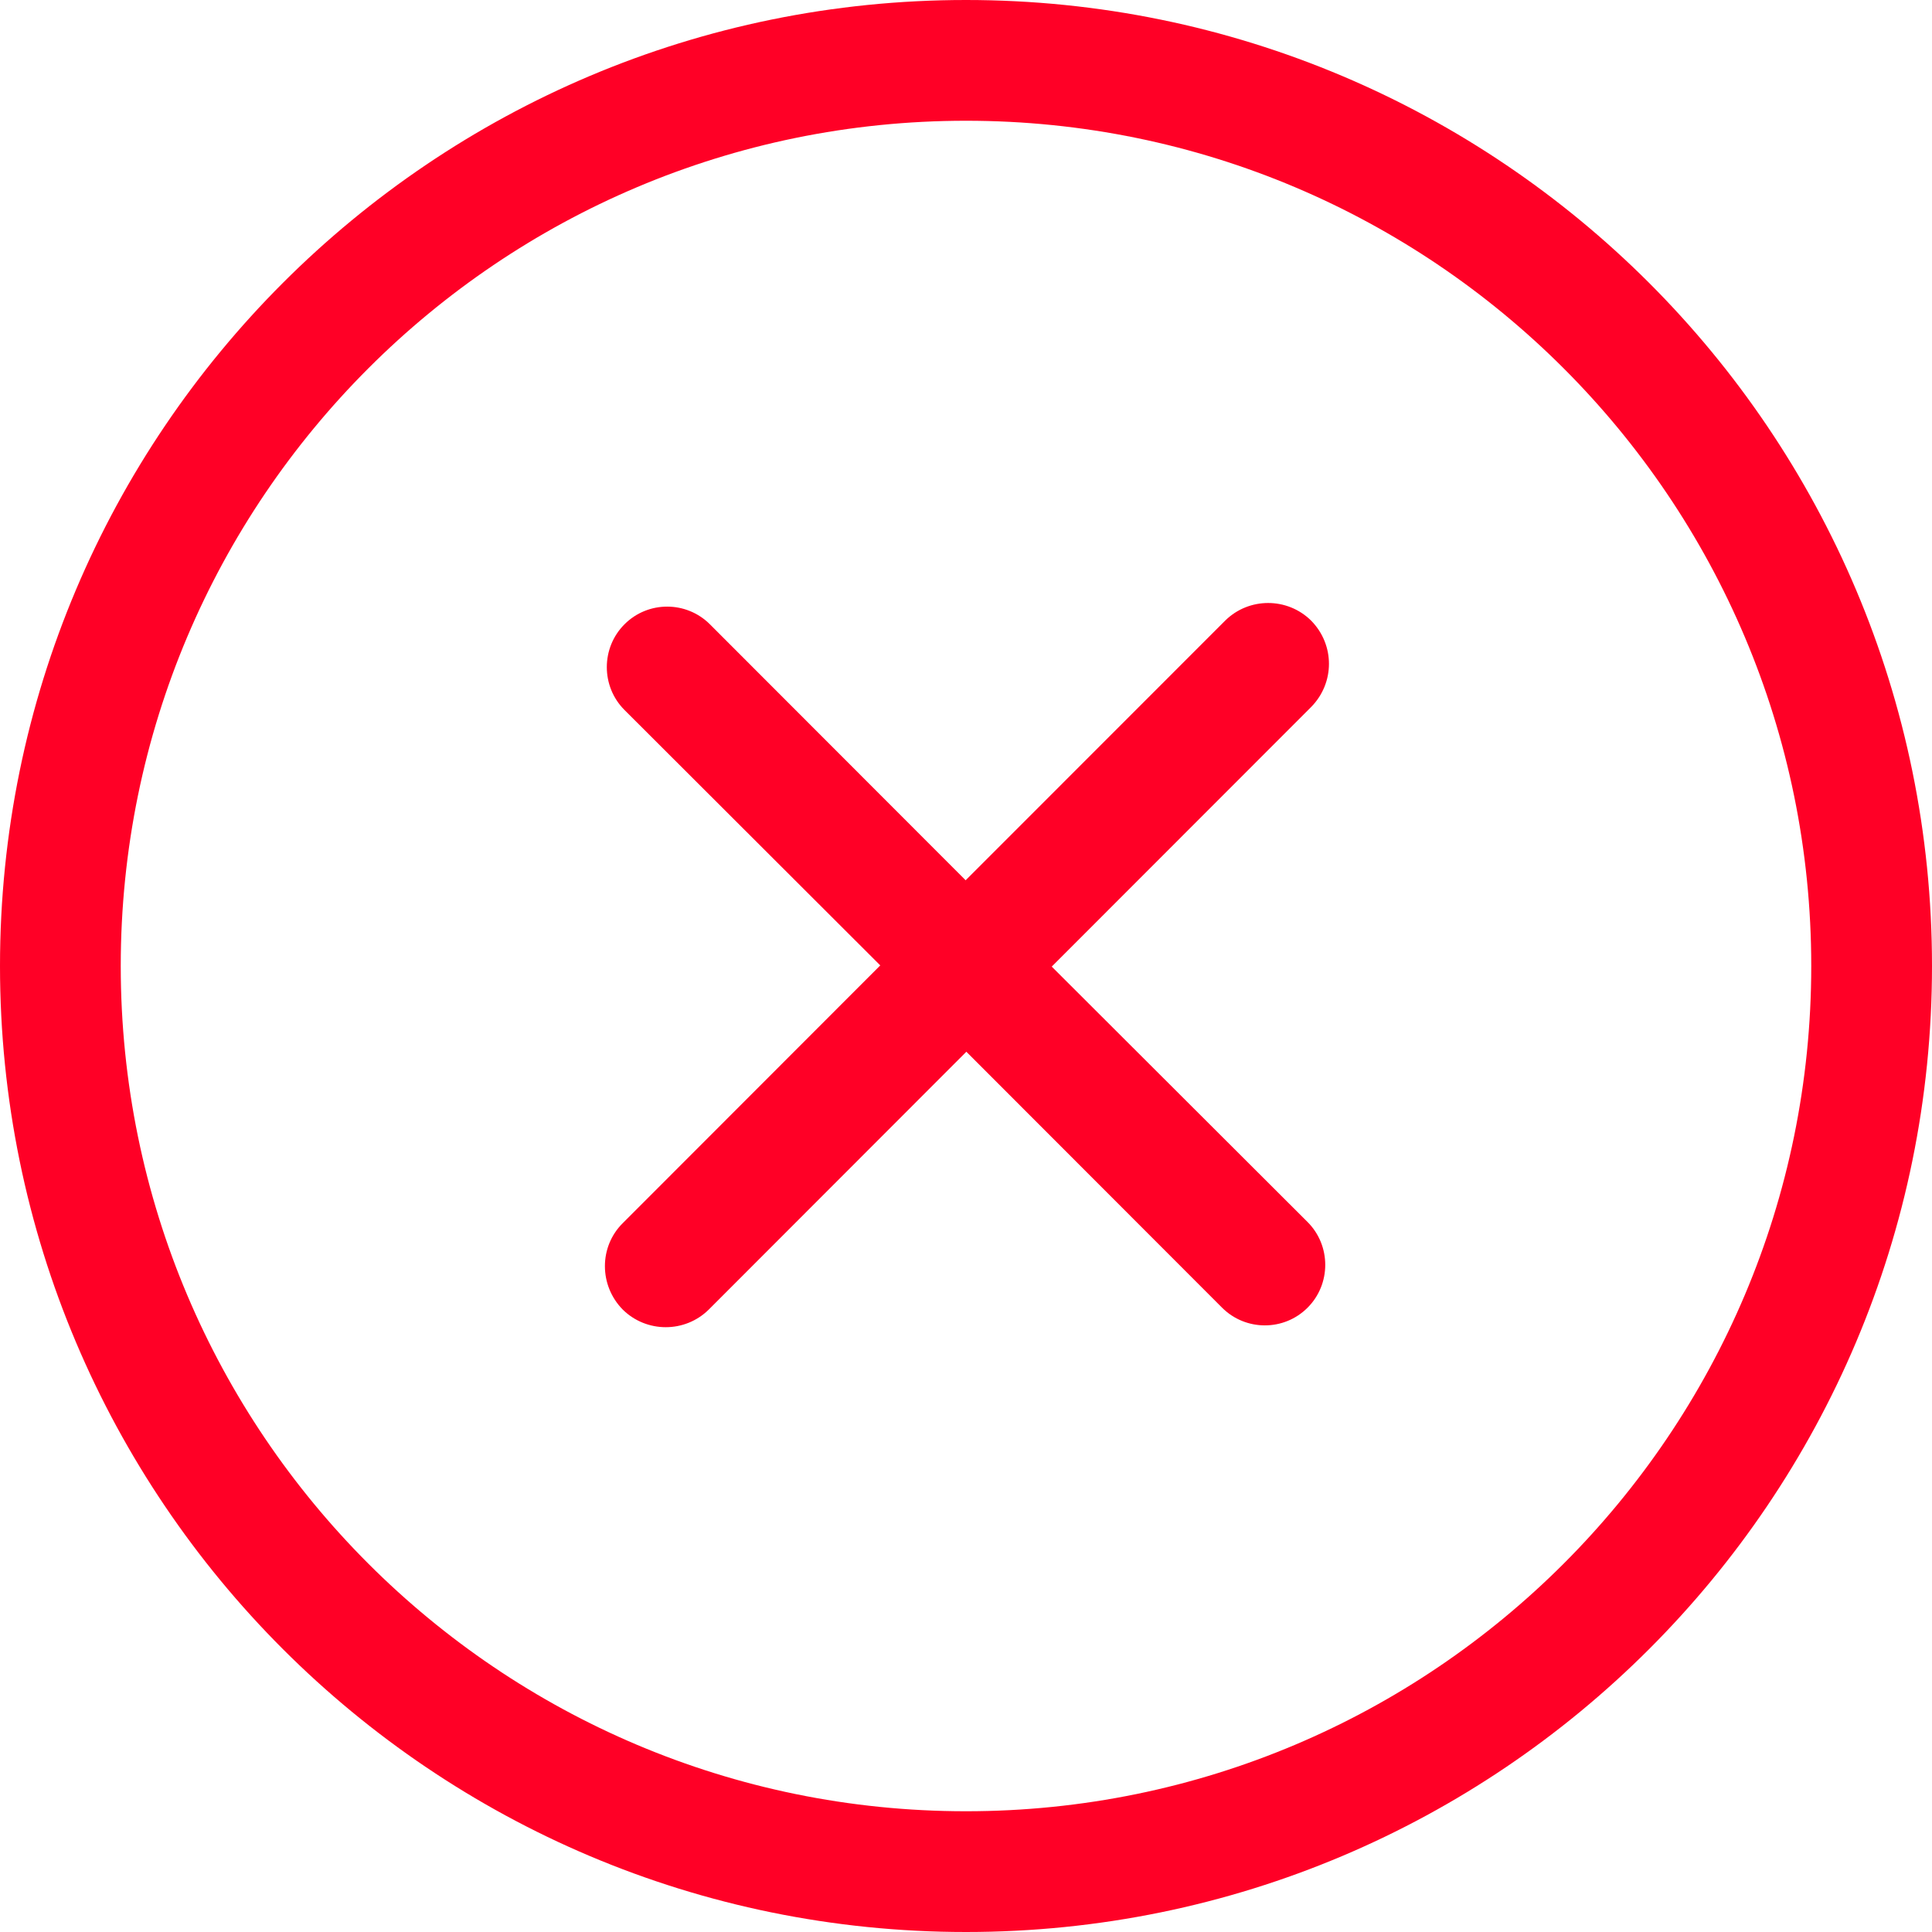
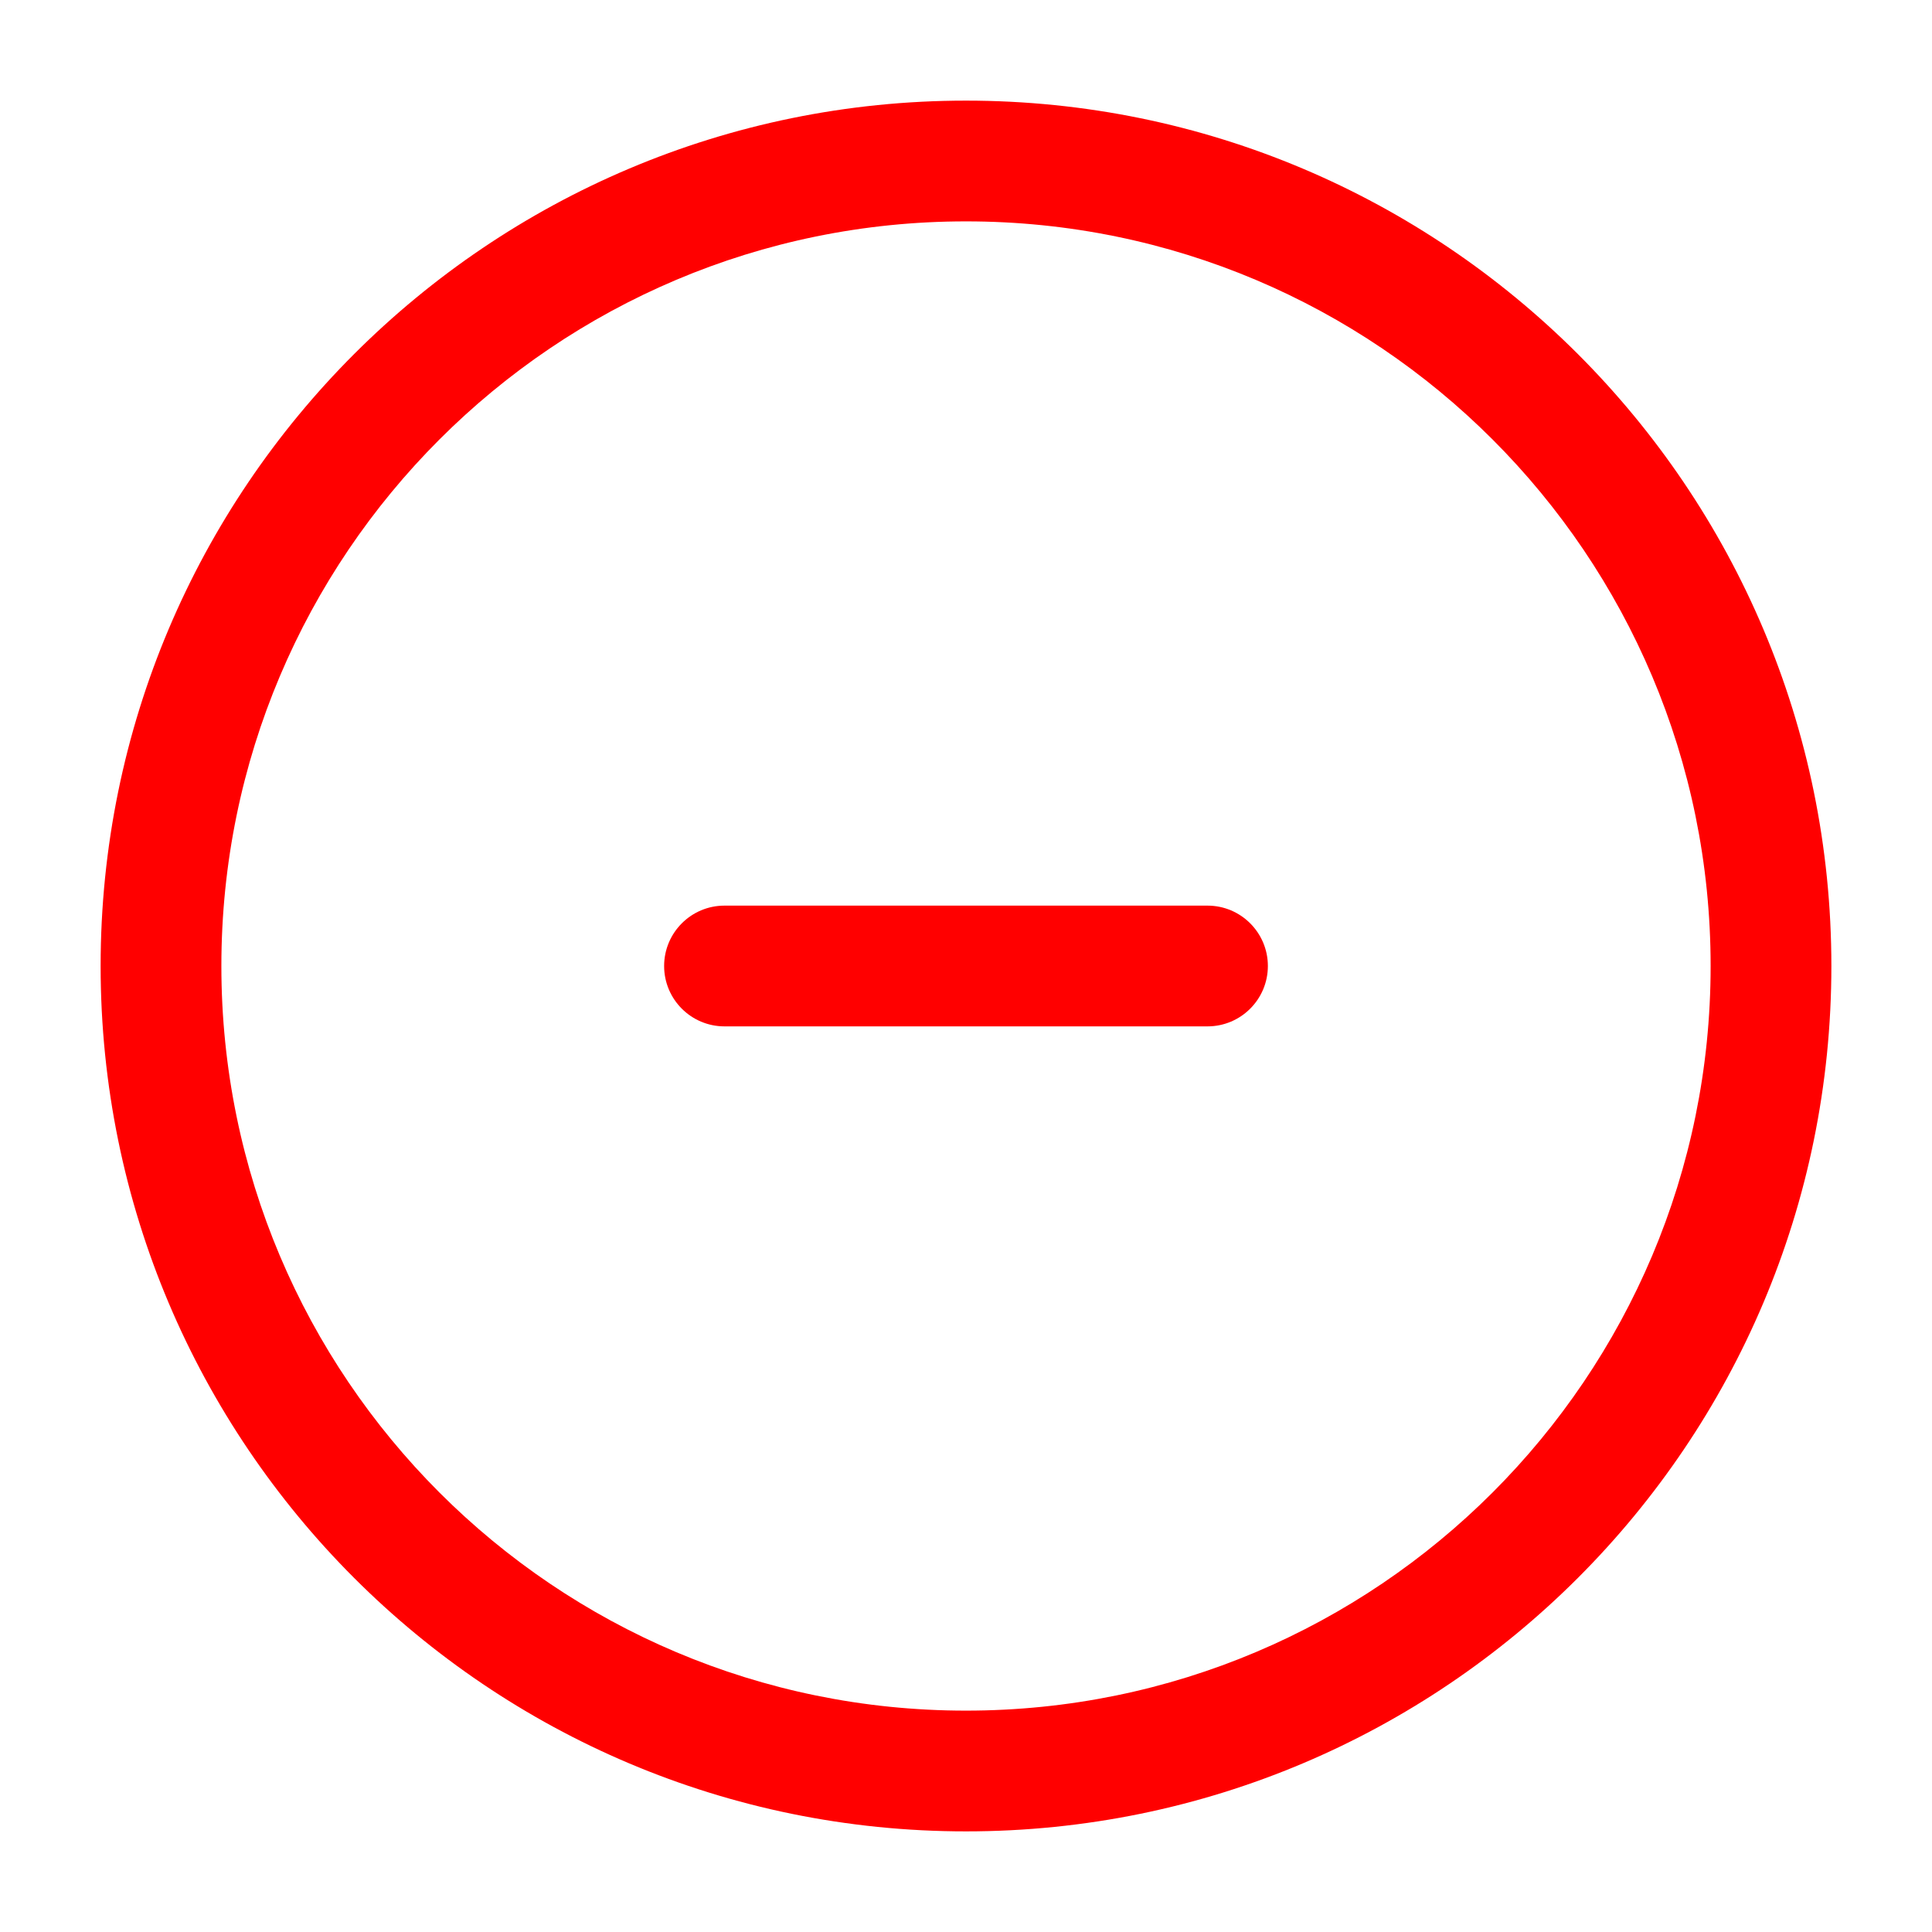
- <svg xmlns="http://www.w3.org/2000/svg" width="800px" height="800px" viewBox="0 0 32 32" version="1.1" fill="#000000">
+ <svg xmlns="http://www.w3.org/2000/svg" width="800px" height="800px" viewBox="0 0 24 24" fill="none">
  <g id="SVGRepo_bgCarrier" stroke-width="0" />
  <g id="SVGRepo_tracerCarrier" stroke-linecap="round" stroke-linejoin="round" />
  <g id="SVGRepo_iconCarrier">
-     <defs> </defs>
-     <g id="Page-1" stroke="none" stroke-width="1" fill="none" fill-rule="evenodd">
-       <g id="Icon-Set" transform="translate(-568, -1087)" fill="#ff0026">
-         <path d="M584,1117 C576.268,1117 570,1110.73 570,1103 C570,1095.27 576.268,1089 584,1089 C591.732,1089 598,1095.27 598,1103 C598,1110.73 591.732,1117 584,1117 L584,1117 Z M584,1087 C575.163,1087 568,1094.16 568,1103 C568,1111.84 575.163,1119 584,1119 C592.837,1119 600,1111.84 600,1103 C600,1094.16 592.837,1087 584,1087 L584,1087 Z M589.717,1097.28 C589.323,1096.89 588.686,1096.89 588.292,1097.28 L583.994,1101.58 L579.758,1097.34 C579.367,1096.95 578.733,1096.95 578.344,1097.34 C577.953,1097.73 577.953,1098.37 578.344,1098.76 L582.58,1102.99 L578.314,1107.26 C577.921,1107.65 577.921,1108.29 578.314,1108.69 C578.708,1109.08 579.346,1109.08 579.74,1108.69 L584.006,1104.42 L588.242,1108.66 C588.633,1109.05 589.267,1109.05 589.657,1108.66 C590.048,1108.27 590.048,1107.63 589.657,1107.24 L585.42,1103.01 L589.717,1098.71 C590.11,1098.31 590.11,1097.68 589.717,1097.28 L589.717,1097.28 Z" id="cross-circle"> </path>
-       </g>
-     </g>
+     <path d="M15 12.75C15.414 12.75 15.75 12.414 15.75 12C15.75 11.586 15.414 11.25 15 11.25H9C8.586 11.25 8.25 11.586 8.25 12C8.25 12.414 8.586 12.75 9 12.75H15Z" fill="#ff0000" />
+     <path fill-rule="evenodd" clip-rule="evenodd" d="M12 1.25C6.063 1.25 1.25 6.063 1.25 12C1.25 17.937 6.063 22.75 12 22.75C17.937 22.75 22.75 17.937 22.75 12C22.75 6.063 17.937 1.25 12 1.25ZM2.75 12C2.75 6.891 6.891 2.75 12 2.75C17.109 2.75 21.25 6.891 21.25 12C21.25 17.109 17.109 21.25 12 21.25C6.891 21.25 2.75 17.109 2.75 12Z" fill="#ff0000" />
  </g>
</svg>
